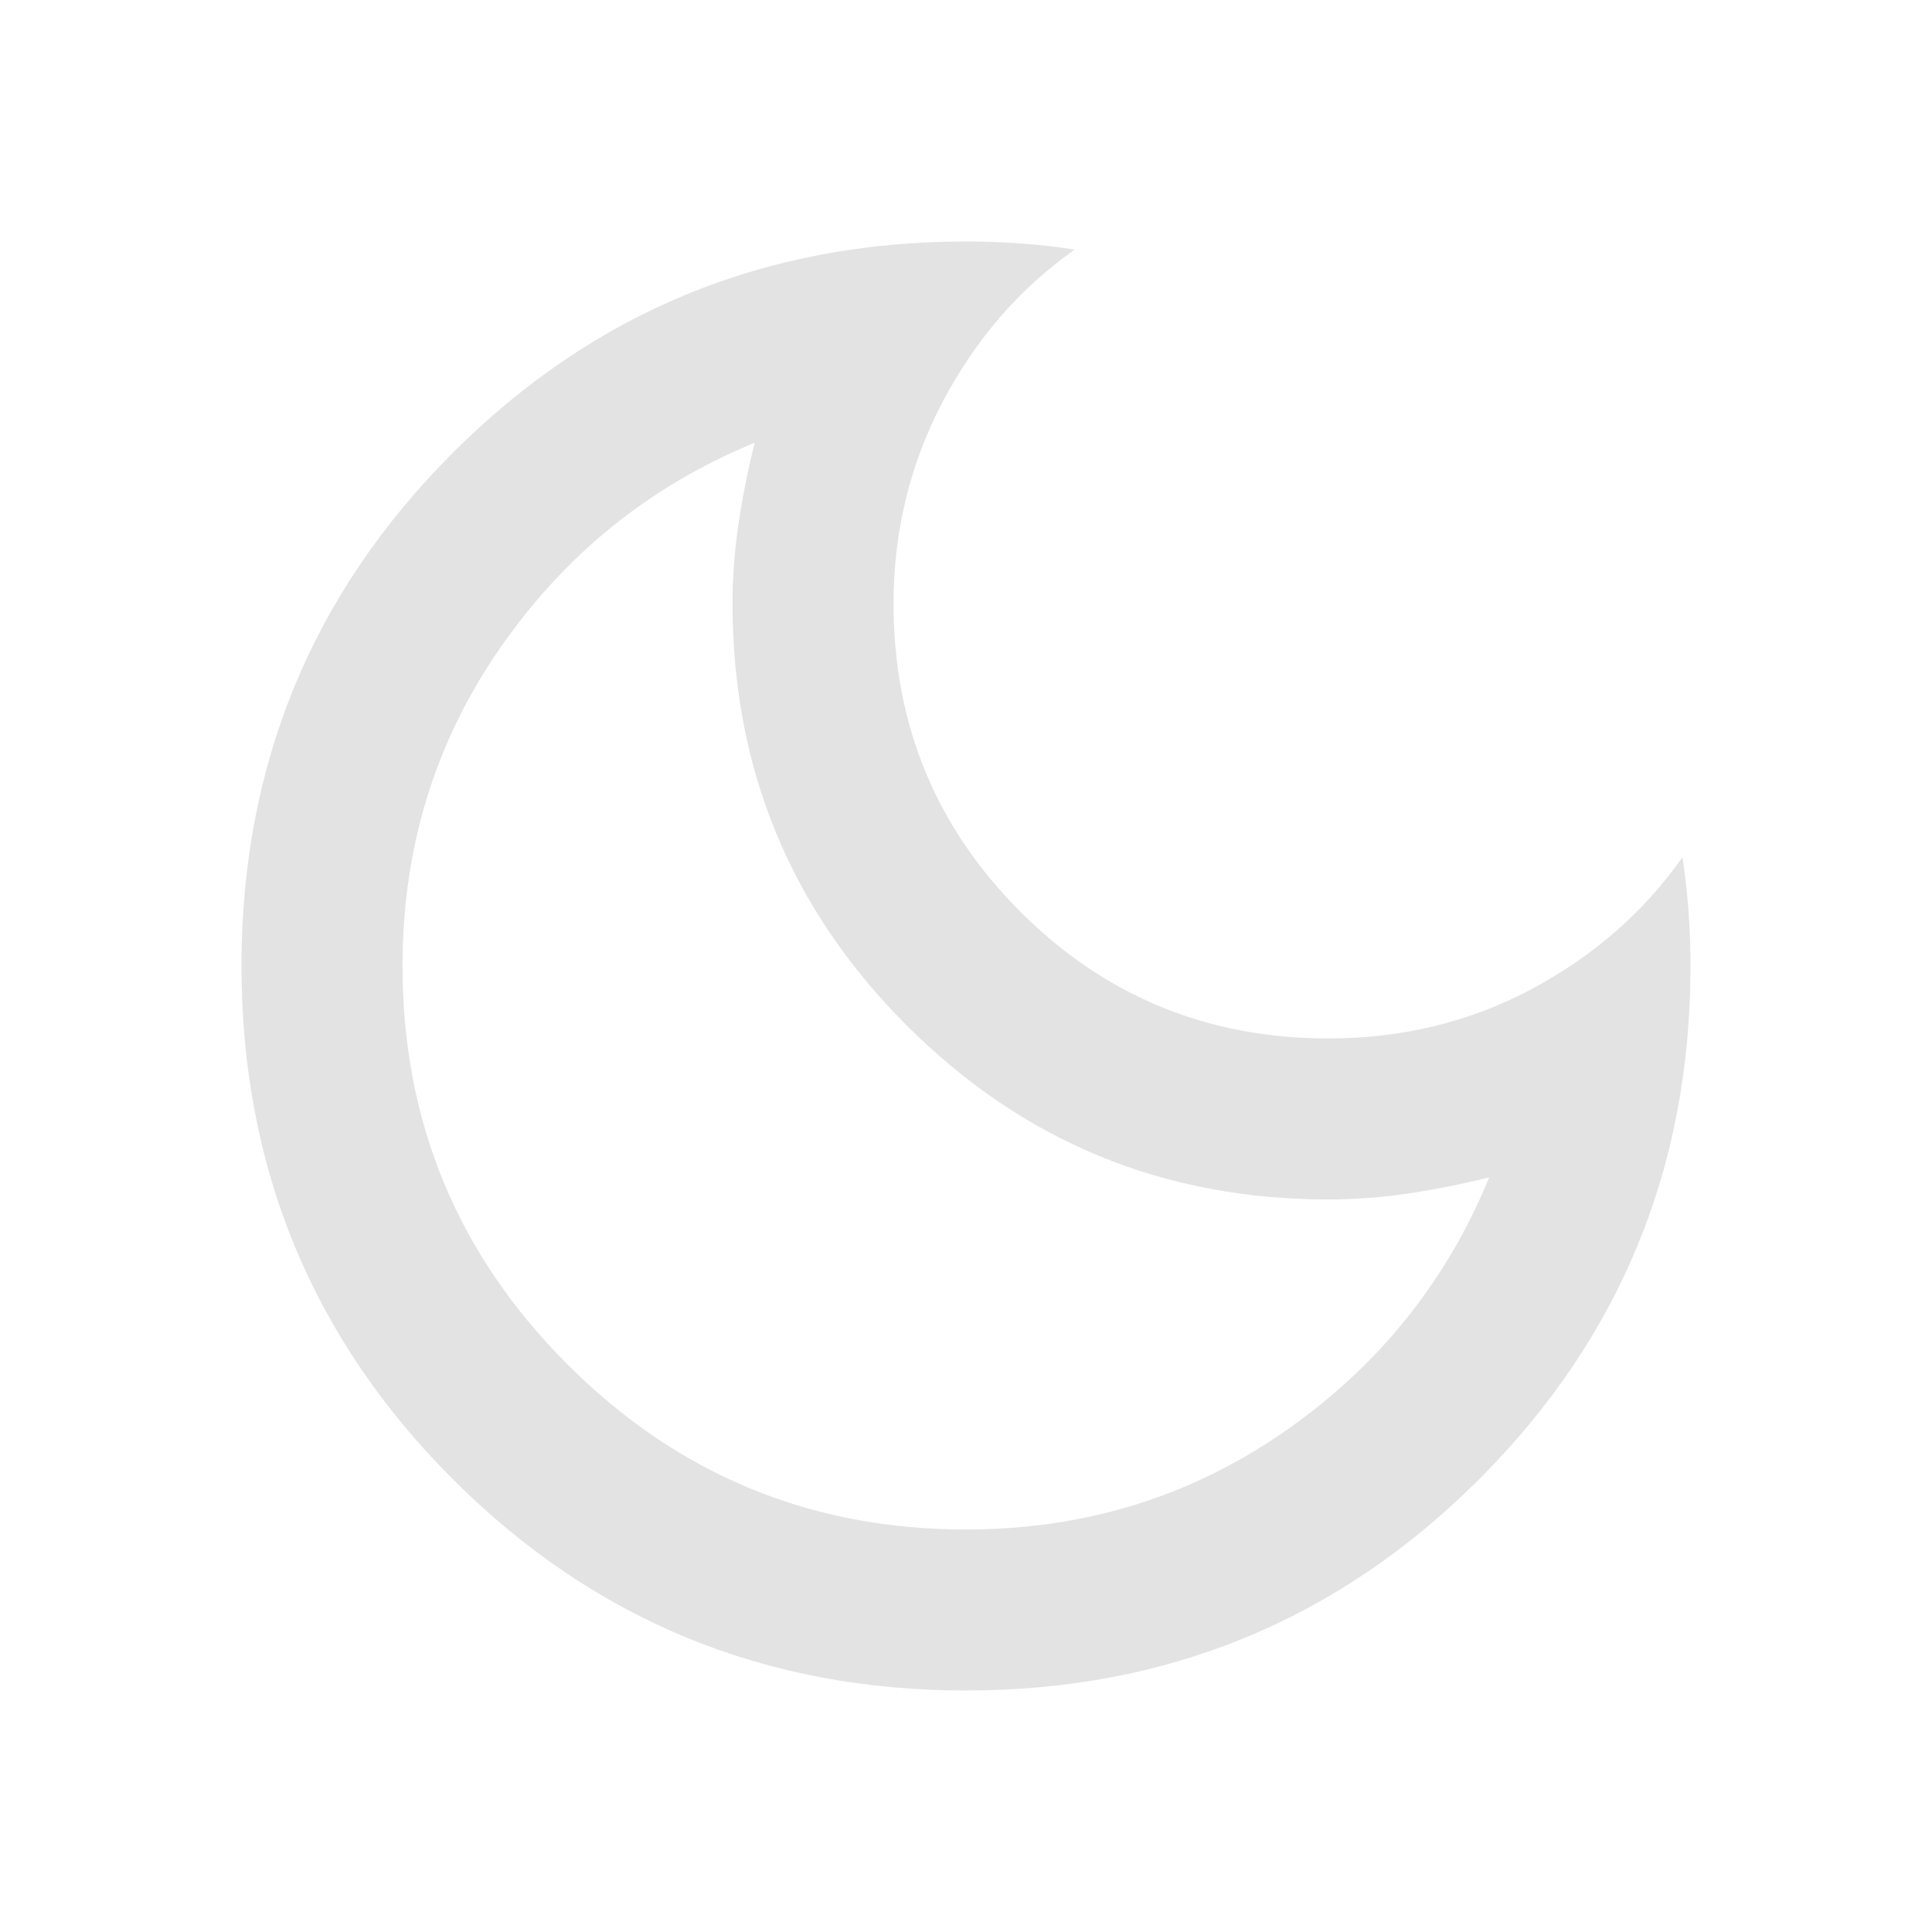
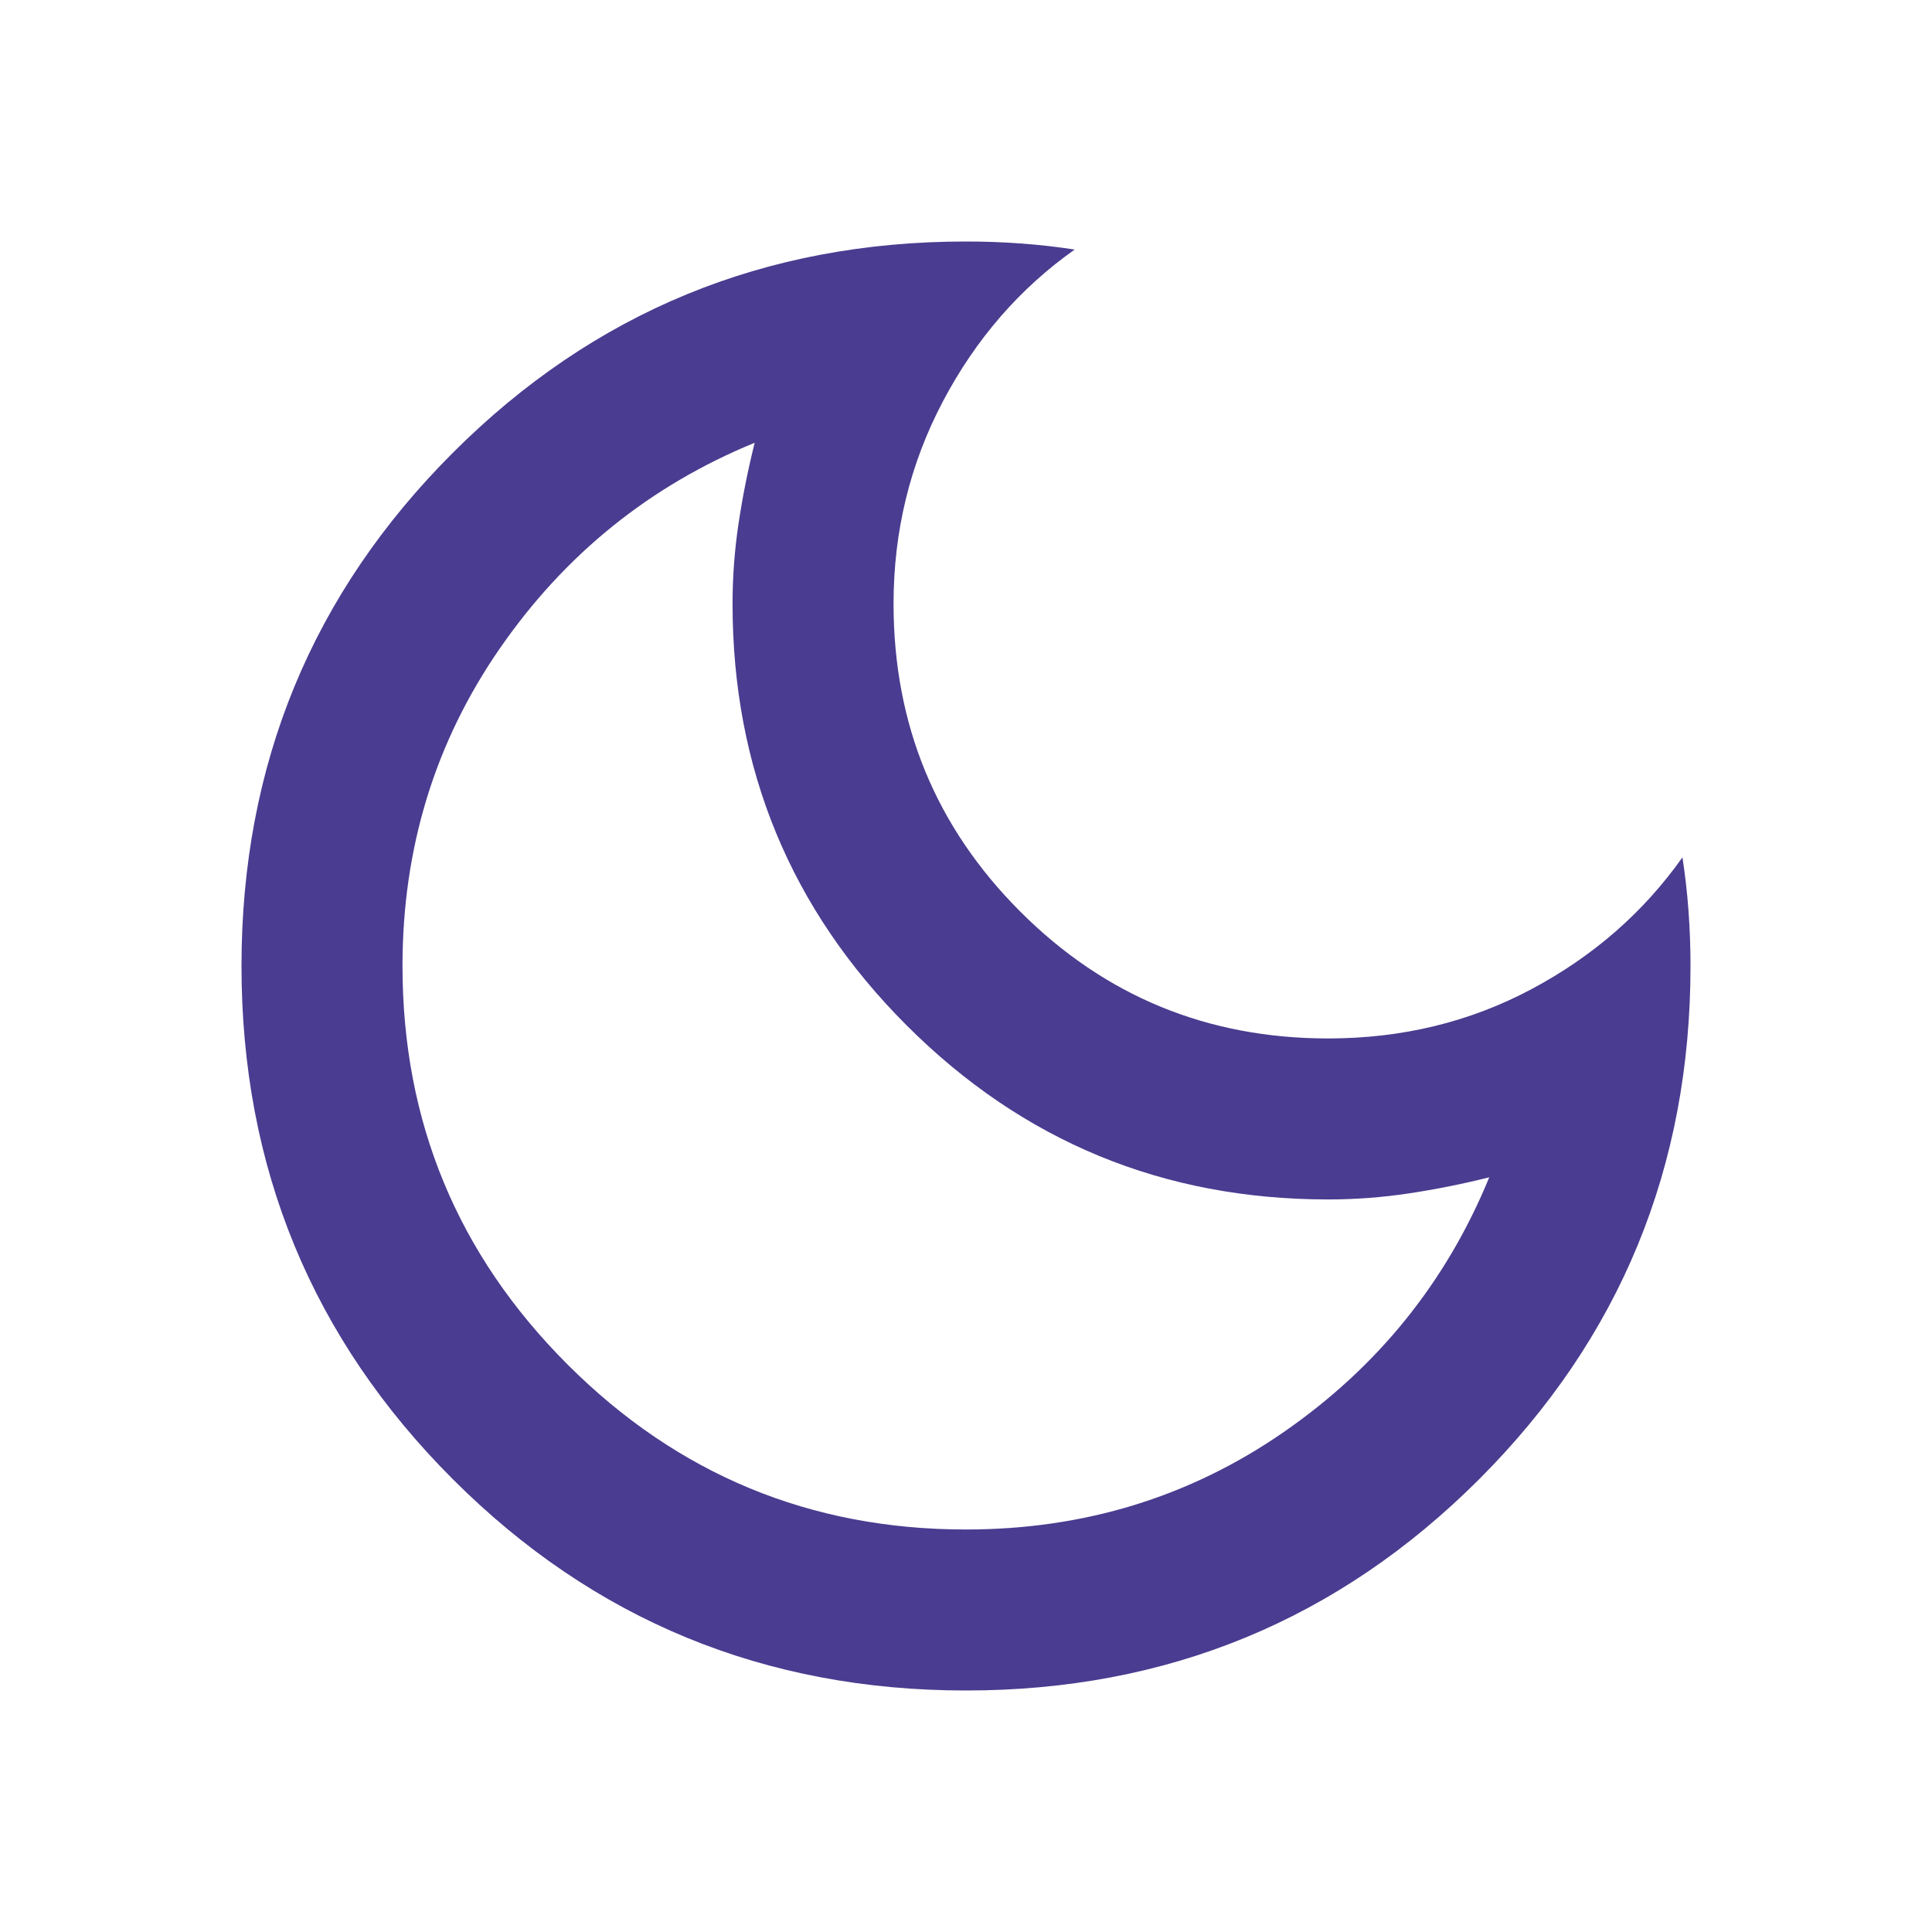
- <svg xmlns="http://www.w3.org/2000/svg" height="24px" viewBox="0 -960 960 960" width="24px" fill="#e3e3e3">
+ <svg xmlns="http://www.w3.org/2000/svg" height="24px" viewBox="0 -960 960 960" width="24px" fill="#4a3c90">
  <path d="M480-120q-150 0-255-105T120-480q0-150 105-255t255-105q14 0 27.5 1t26.5 3q-41 29-65.5 75.5T444-660q0 90 63 153t153 63q55 0 101-24.5t75-65.5q2 13 3 26.5t1 27.5q0 150-105 255T480-120Zm0-80q88 0 158-48.5T740-375q-20 5-40 8t-40 3q-123 0-209.5-86.5T364-660q0-20 3-40t8-40q-78 32-126.5 102T200-480q0 116 82 198t198 82Zm-10-270Z" />
</svg>
